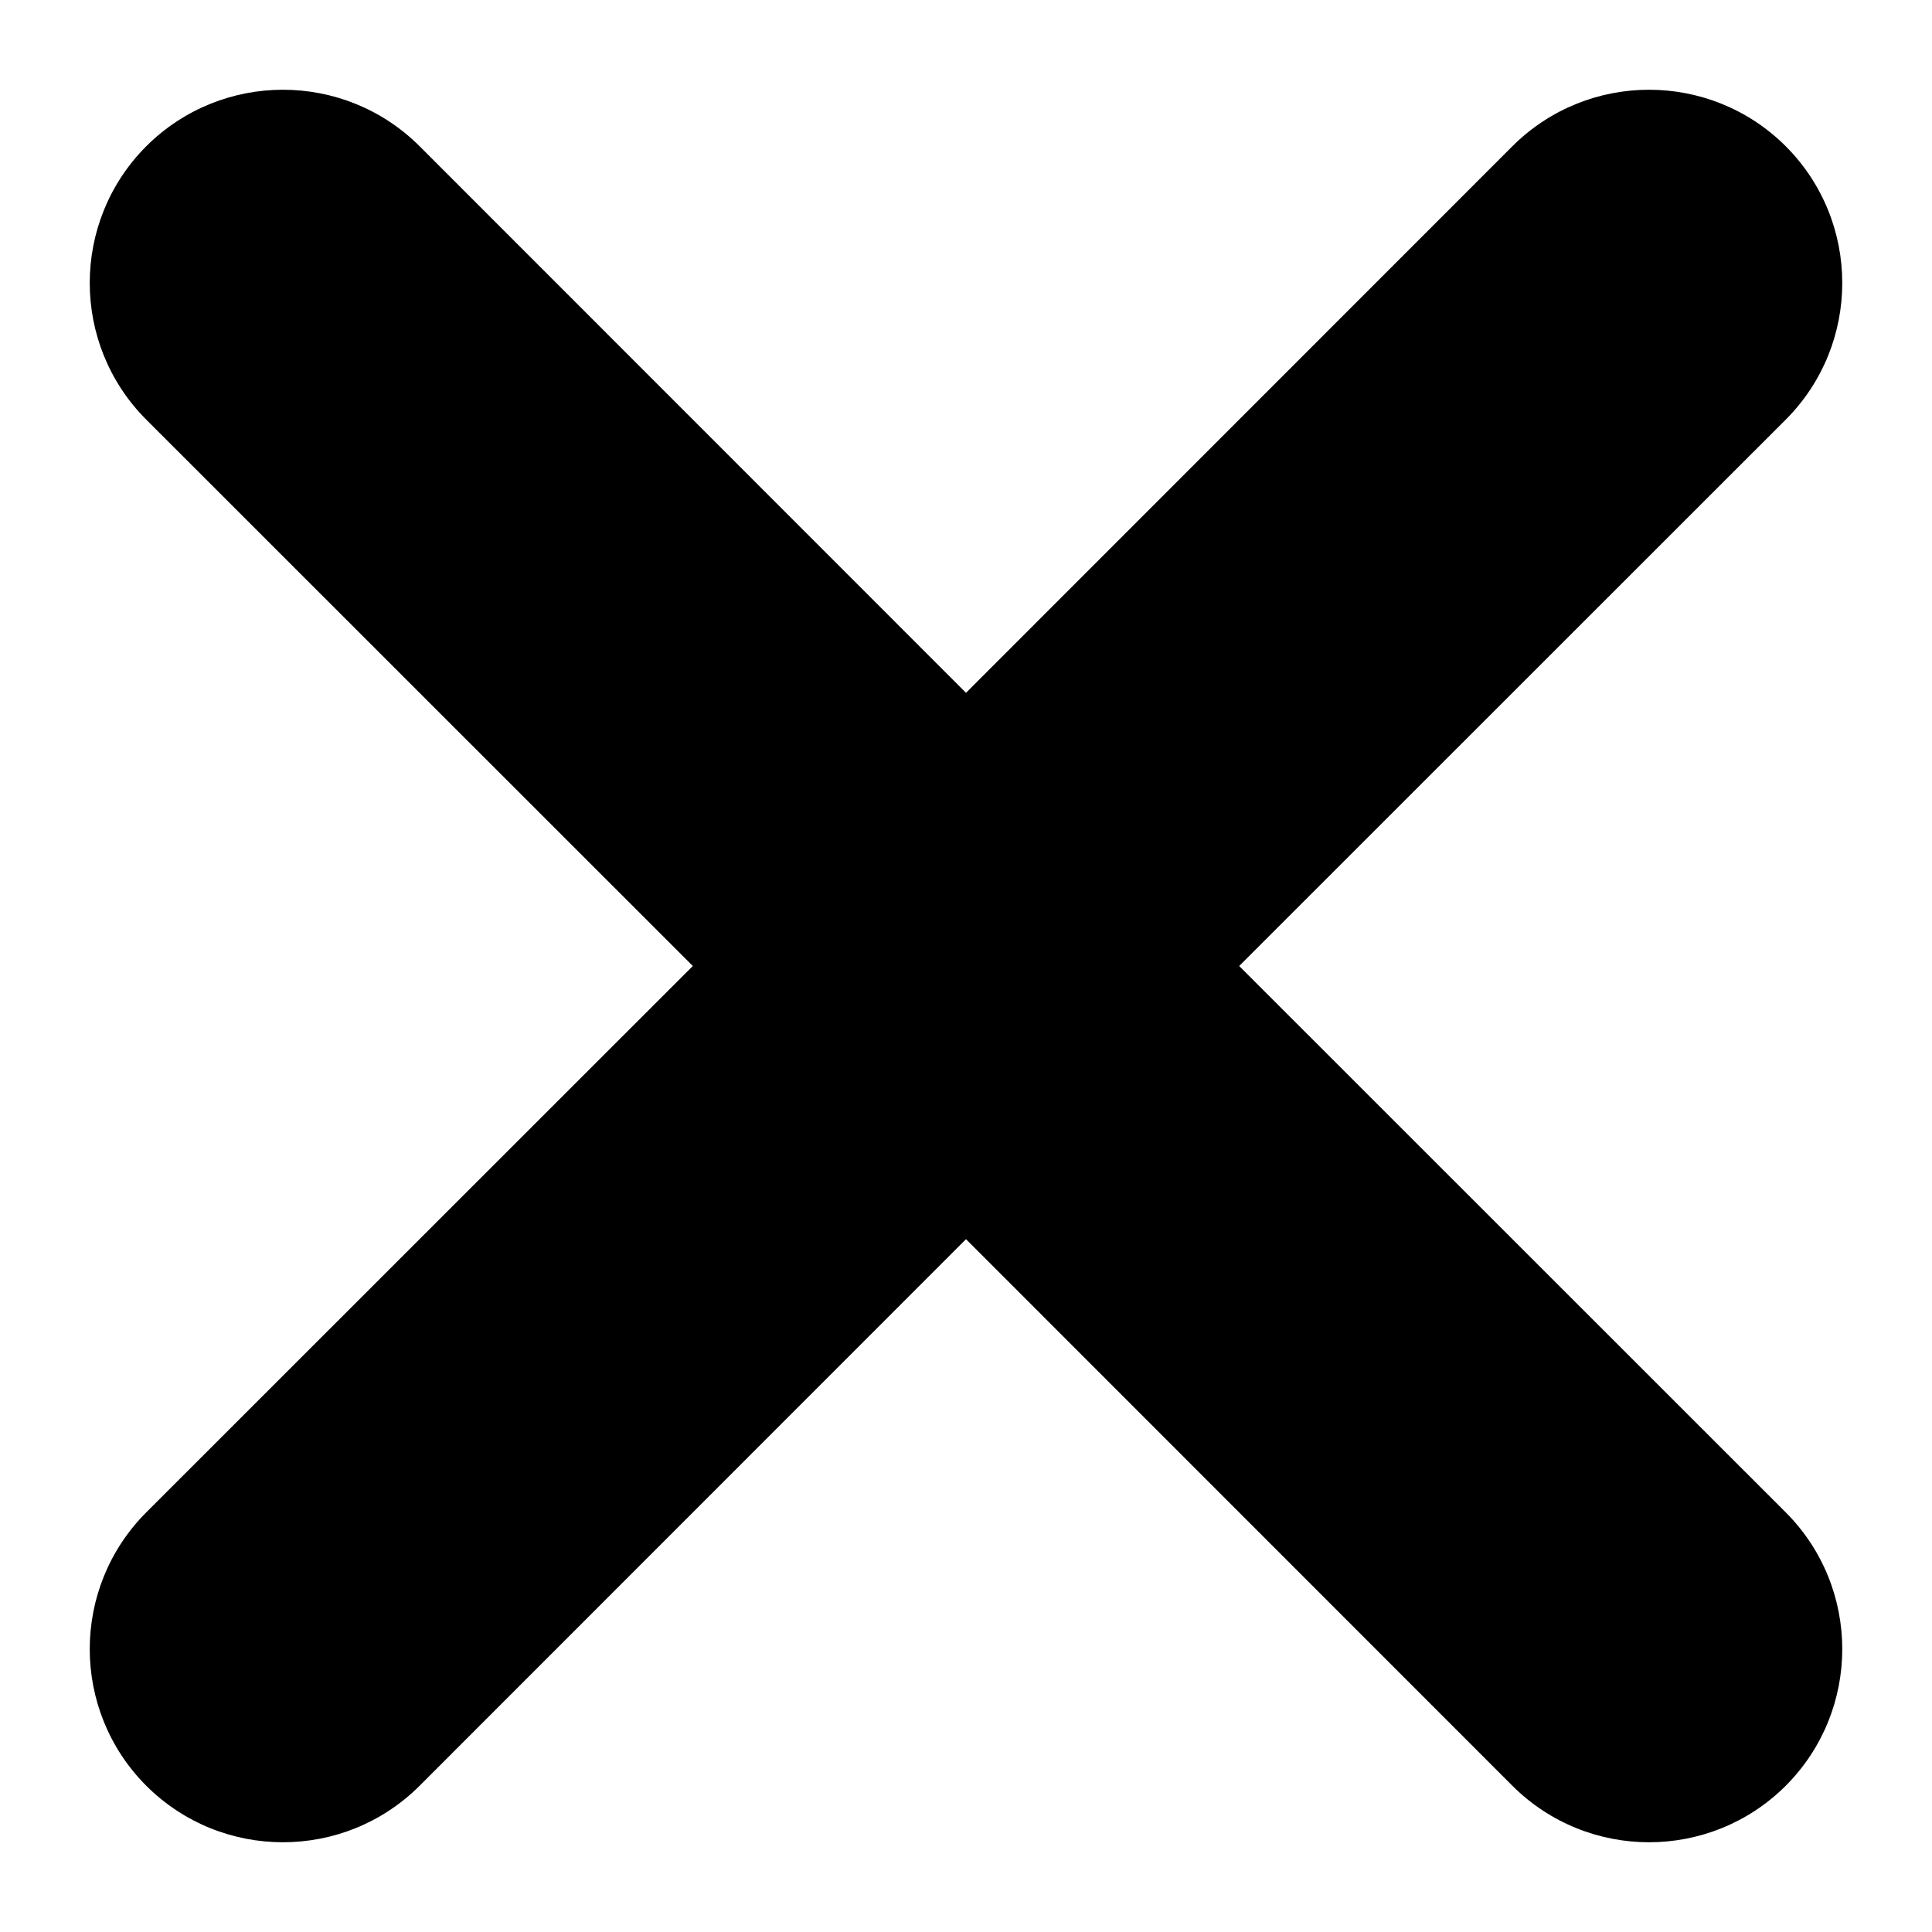
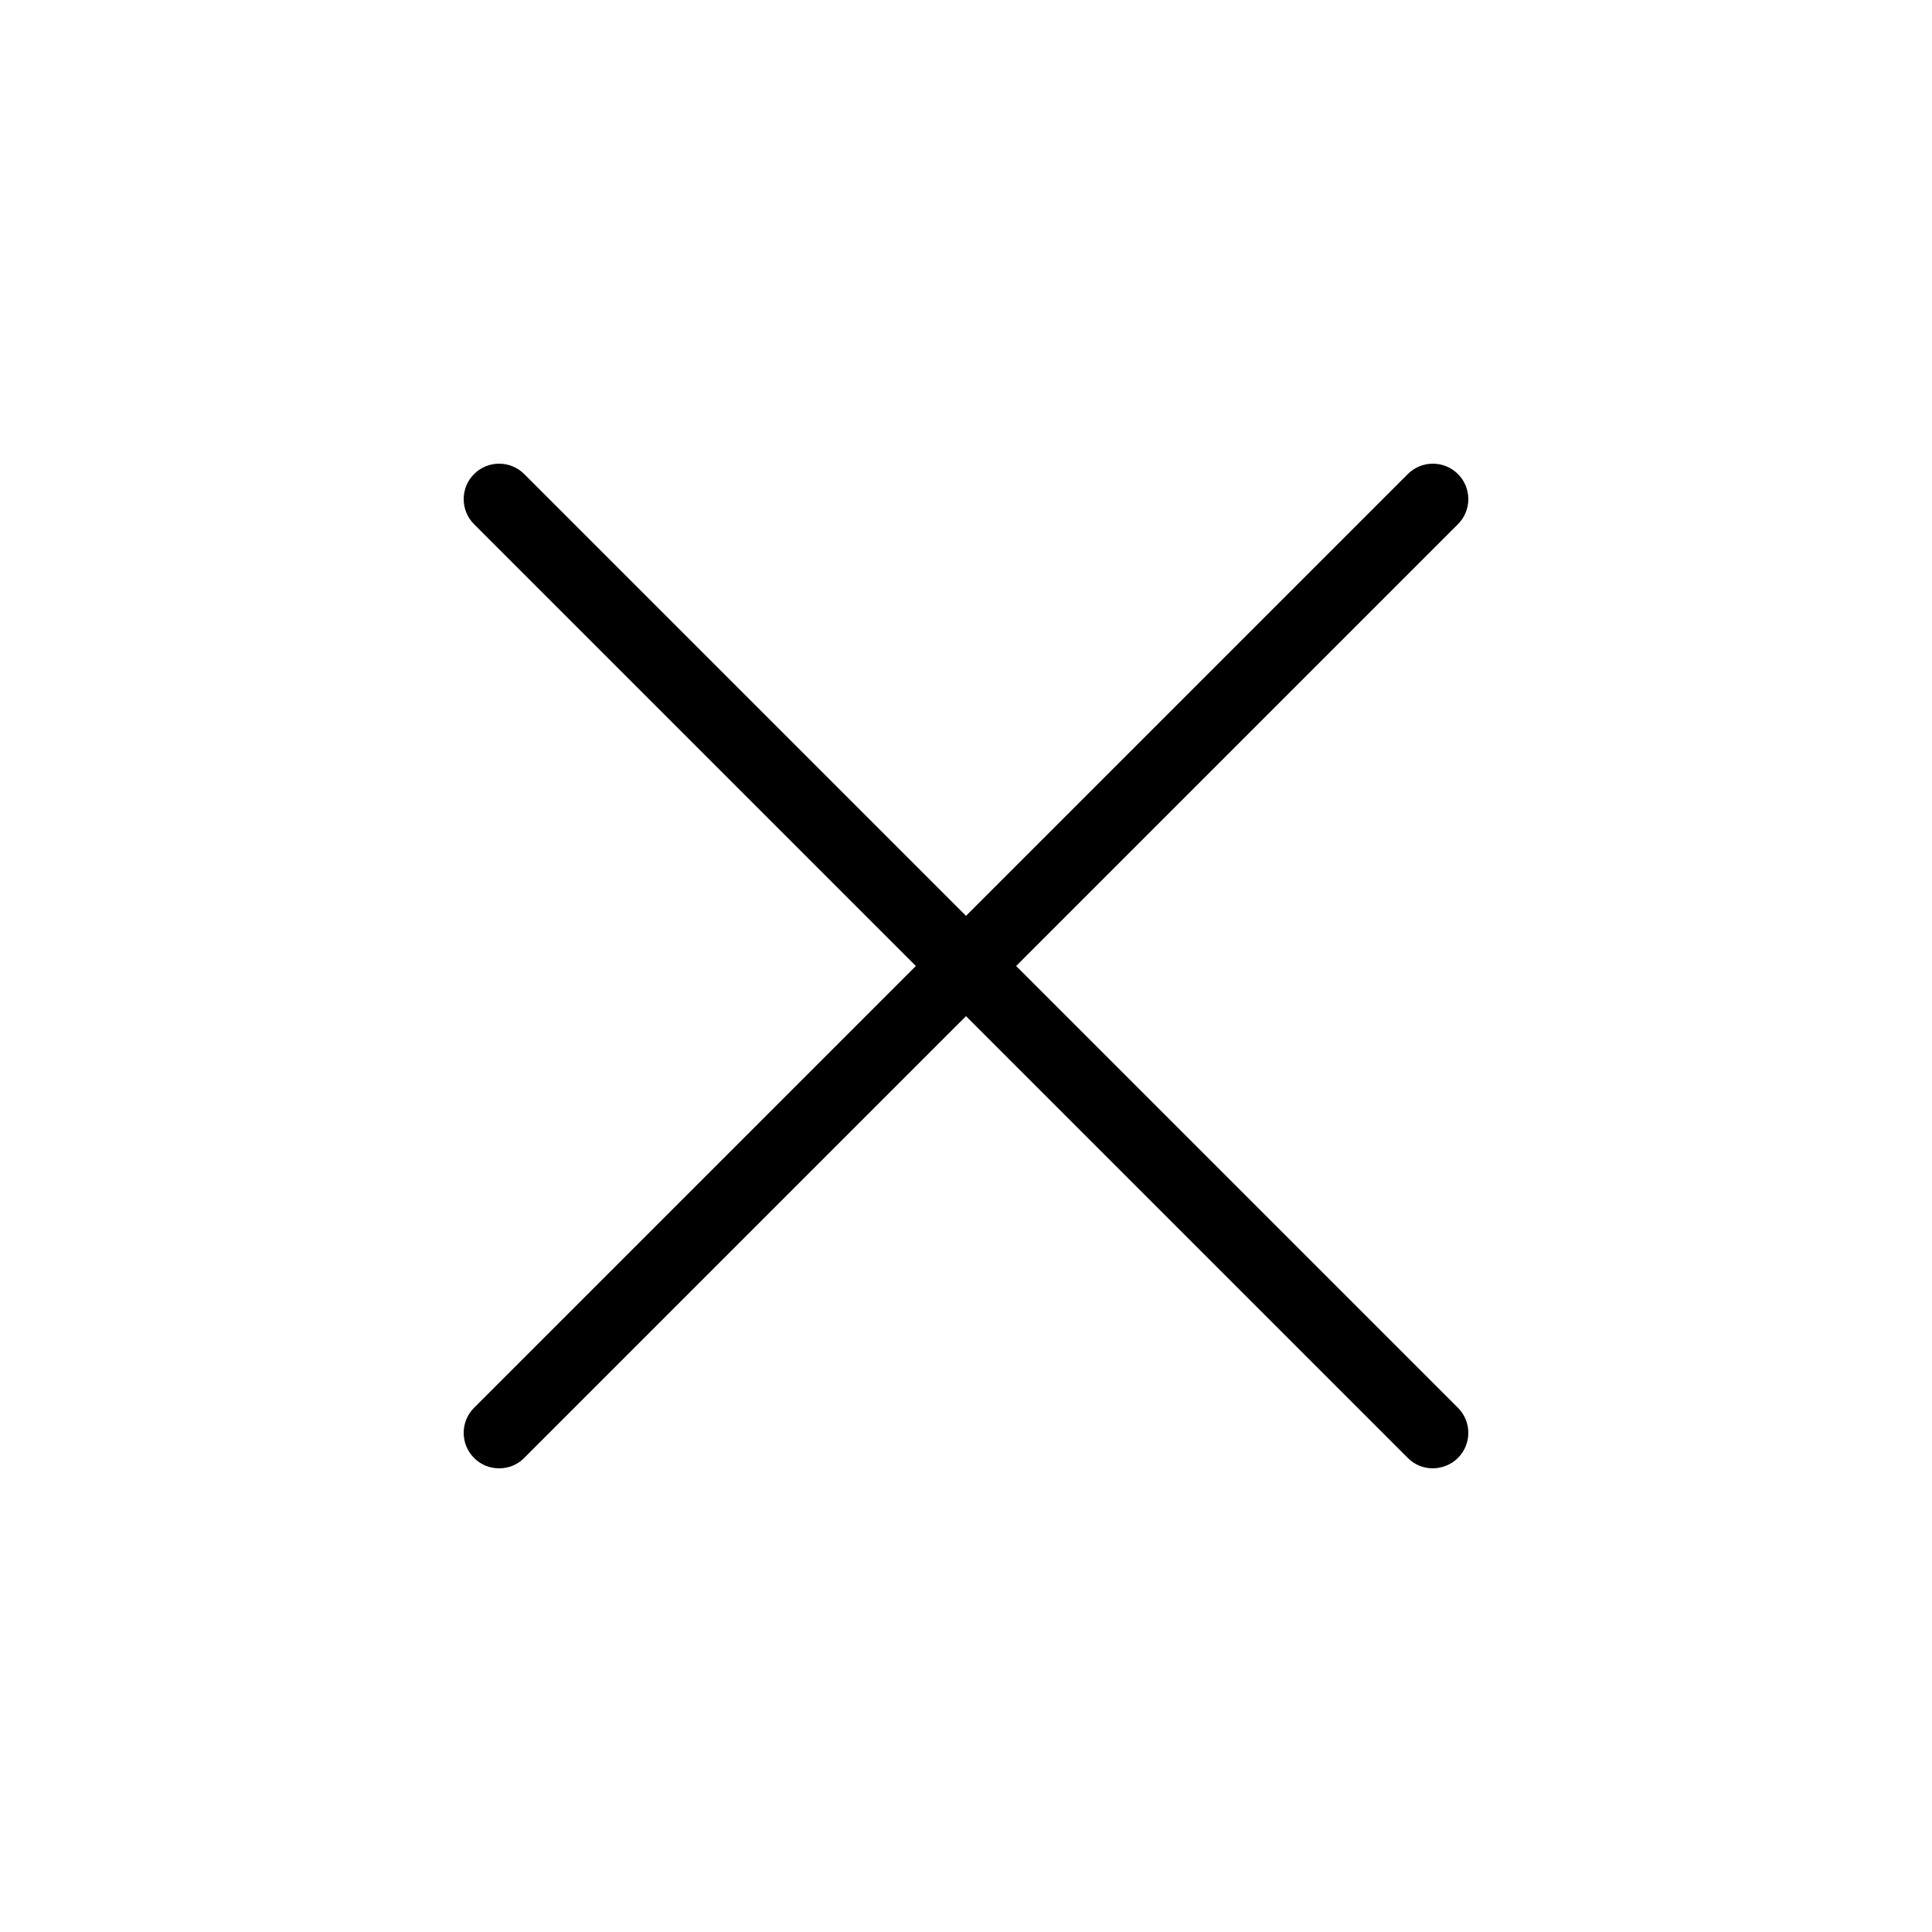
- <svg xmlns="http://www.w3.org/2000/svg" width="10px" height="10px" viewBox="0 0 10 10" version="1.1">
-   <path d="M6.414,5 L9.243,7.828 C9.633,8.219 9.633,8.852 9.243,9.243 C8.852,9.633 8.219,9.633 7.828,9.243 L5,6.414 L2.172,9.243 C1.781,9.633 1.148,9.633 0.757,9.243 C0.367,8.852 0.367,8.219 0.757,7.828 L3.586,5 L0.757,2.172 C0.367,1.781 0.367,1.148 0.757,0.757 C1.148,0.367 1.781,0.367 2.172,0.757 L5,3.586 L7.828,0.757 C8.219,0.367 8.852,0.367 9.243,0.757 C9.633,1.148 9.633,1.781 9.243,2.172 L6.414,5 Z" id="path-1" />
+ <svg xmlns="http://www.w3.org/2000/svg" width="100px" height="100px" viewBox="0 0 100 100" version="1.1">
+   <path d="M24.537,75.463 C24.895,75.821 25.343,76 25.835,76 C26.327,76 26.775,75.821 27.133,75.463 L50,52.596 L72.867,75.463 C73.225,75.821 73.673,76 74.165,76 C74.613,76 75.105,75.821 75.463,75.463 C76.179,74.747 76.179,73.583 75.463,72.867 L52.596,50 L75.463,27.133 C76.179,26.417 76.179,25.253 75.463,24.537 C74.747,23.821 73.583,23.821 72.867,24.537 L50,47.404 L27.133,24.537 C26.417,23.821 25.253,23.821 24.537,24.537 C23.821,25.253 23.821,26.417 24.537,27.133 L47.404,50 L24.537,72.867 C23.821,73.583 23.821,74.747 24.537,75.463 L24.537,75.463 Z" />
</svg>
